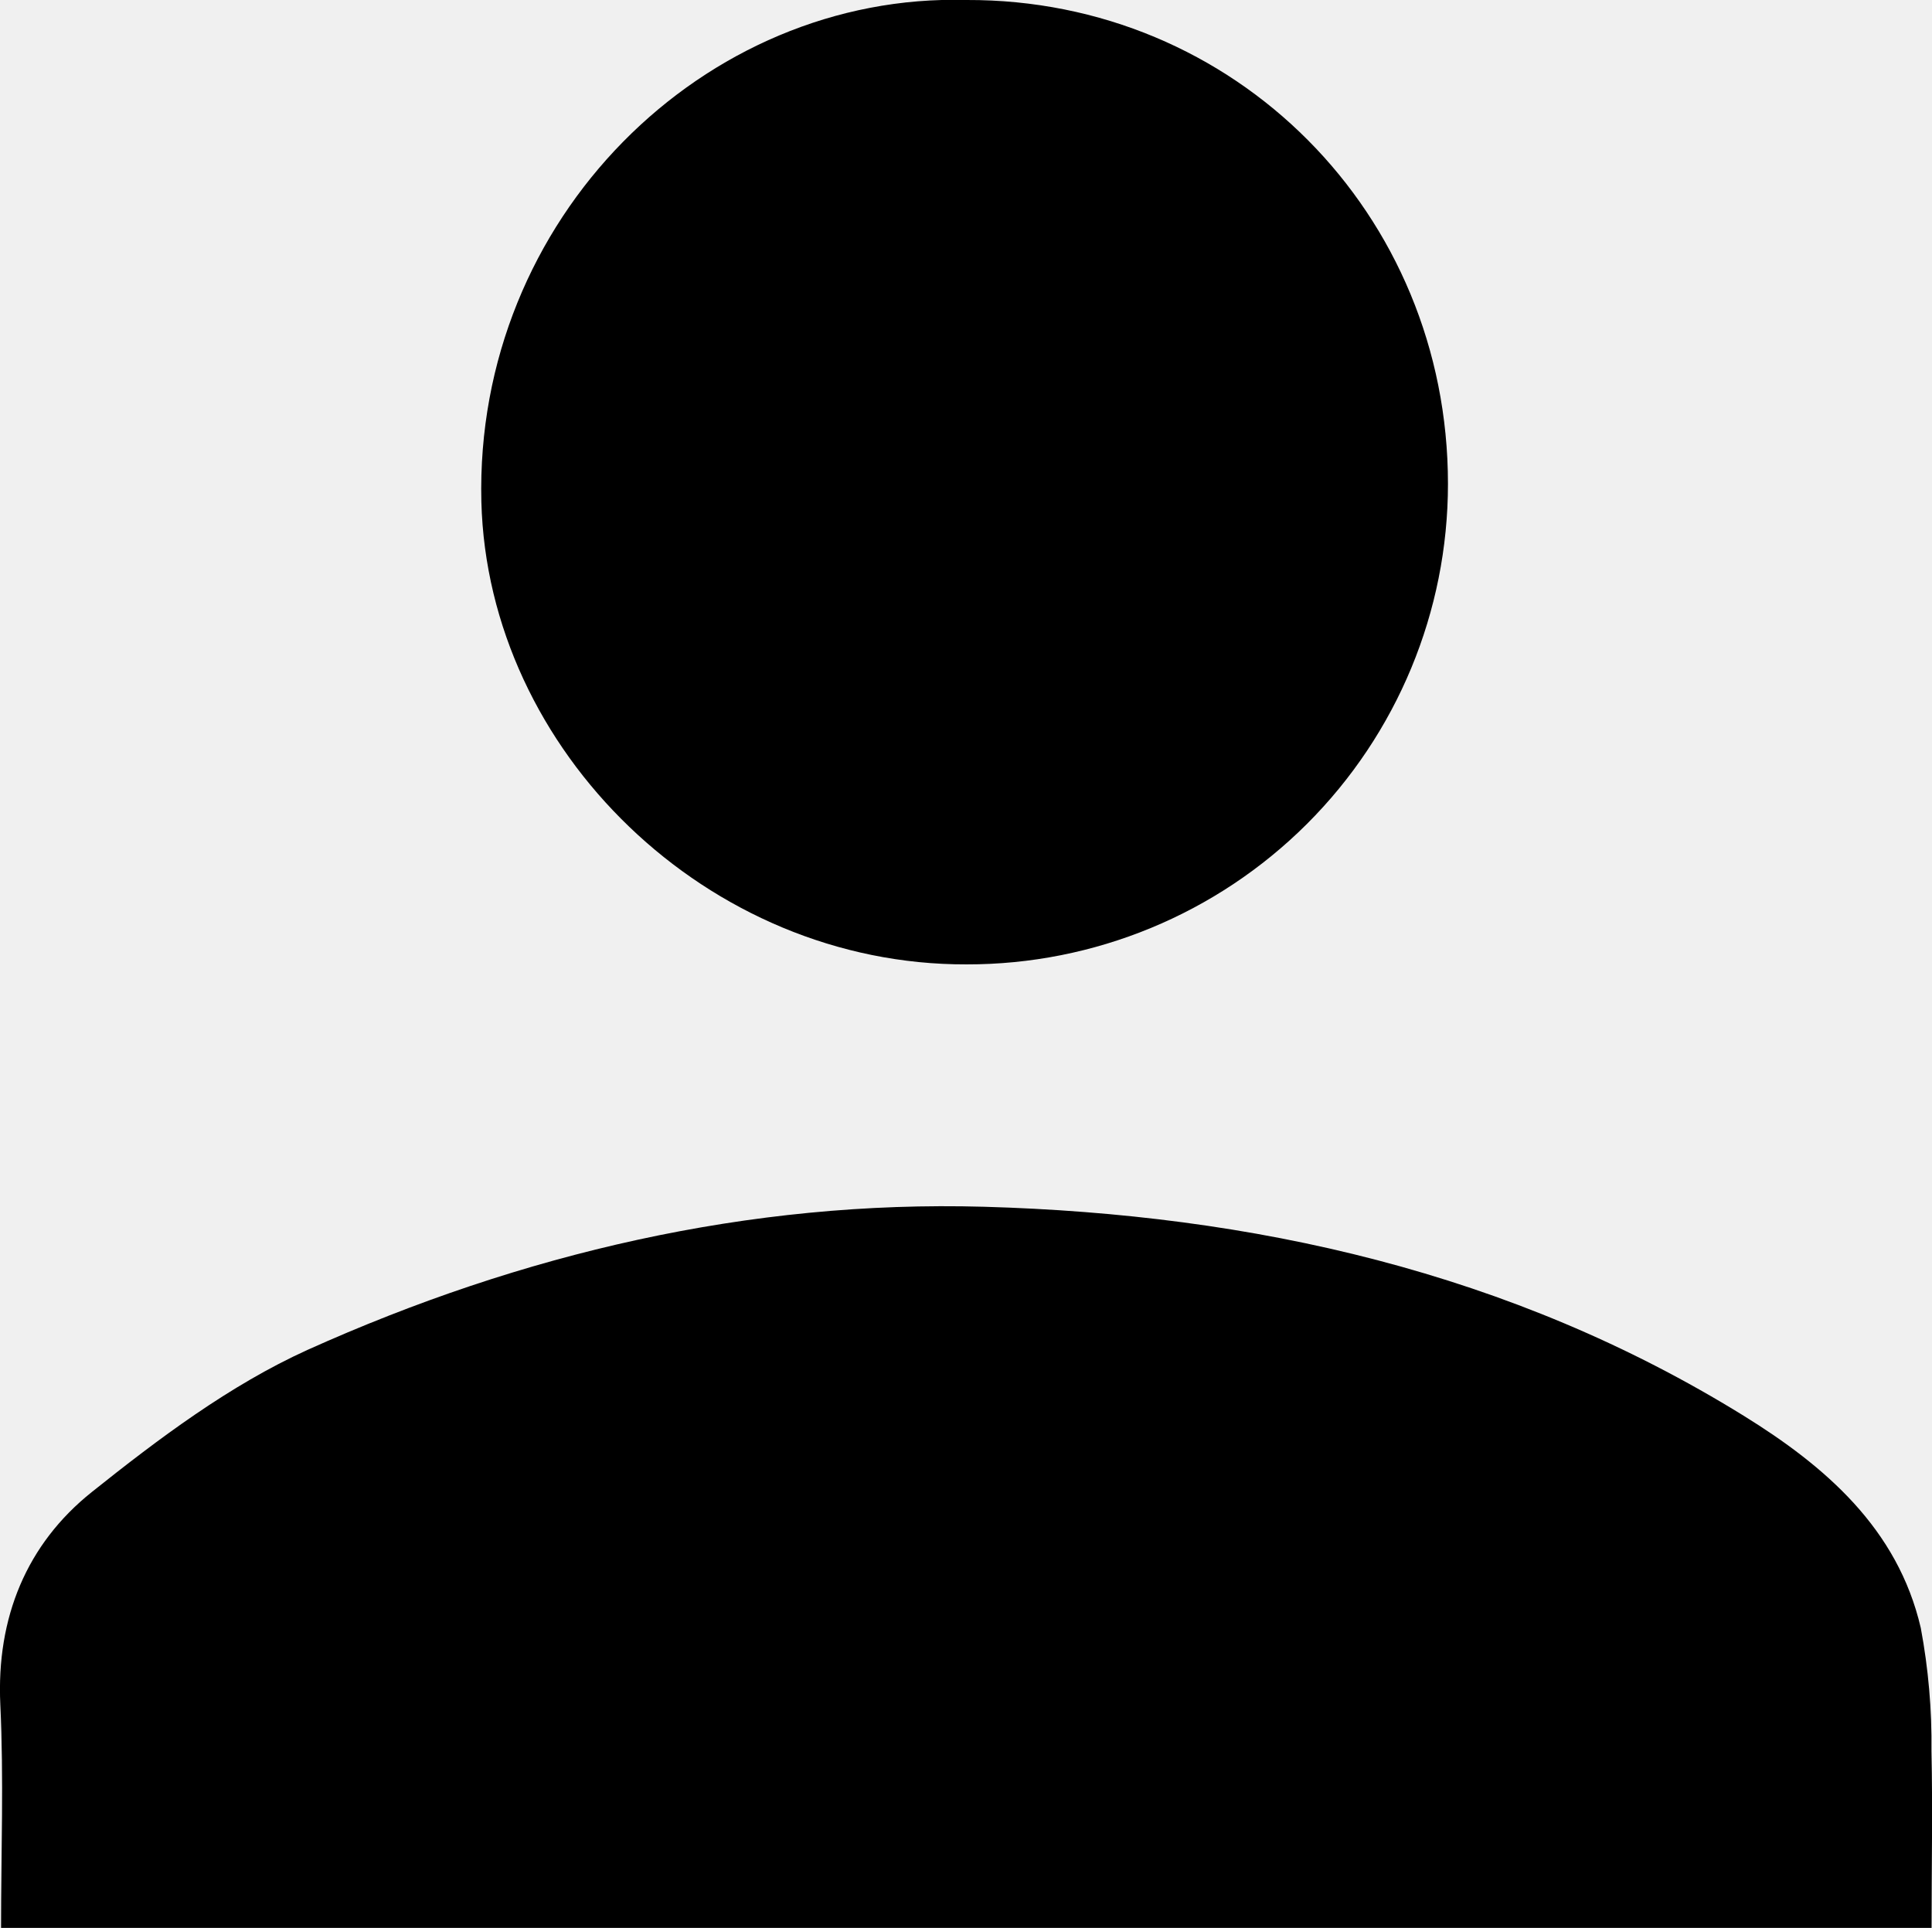
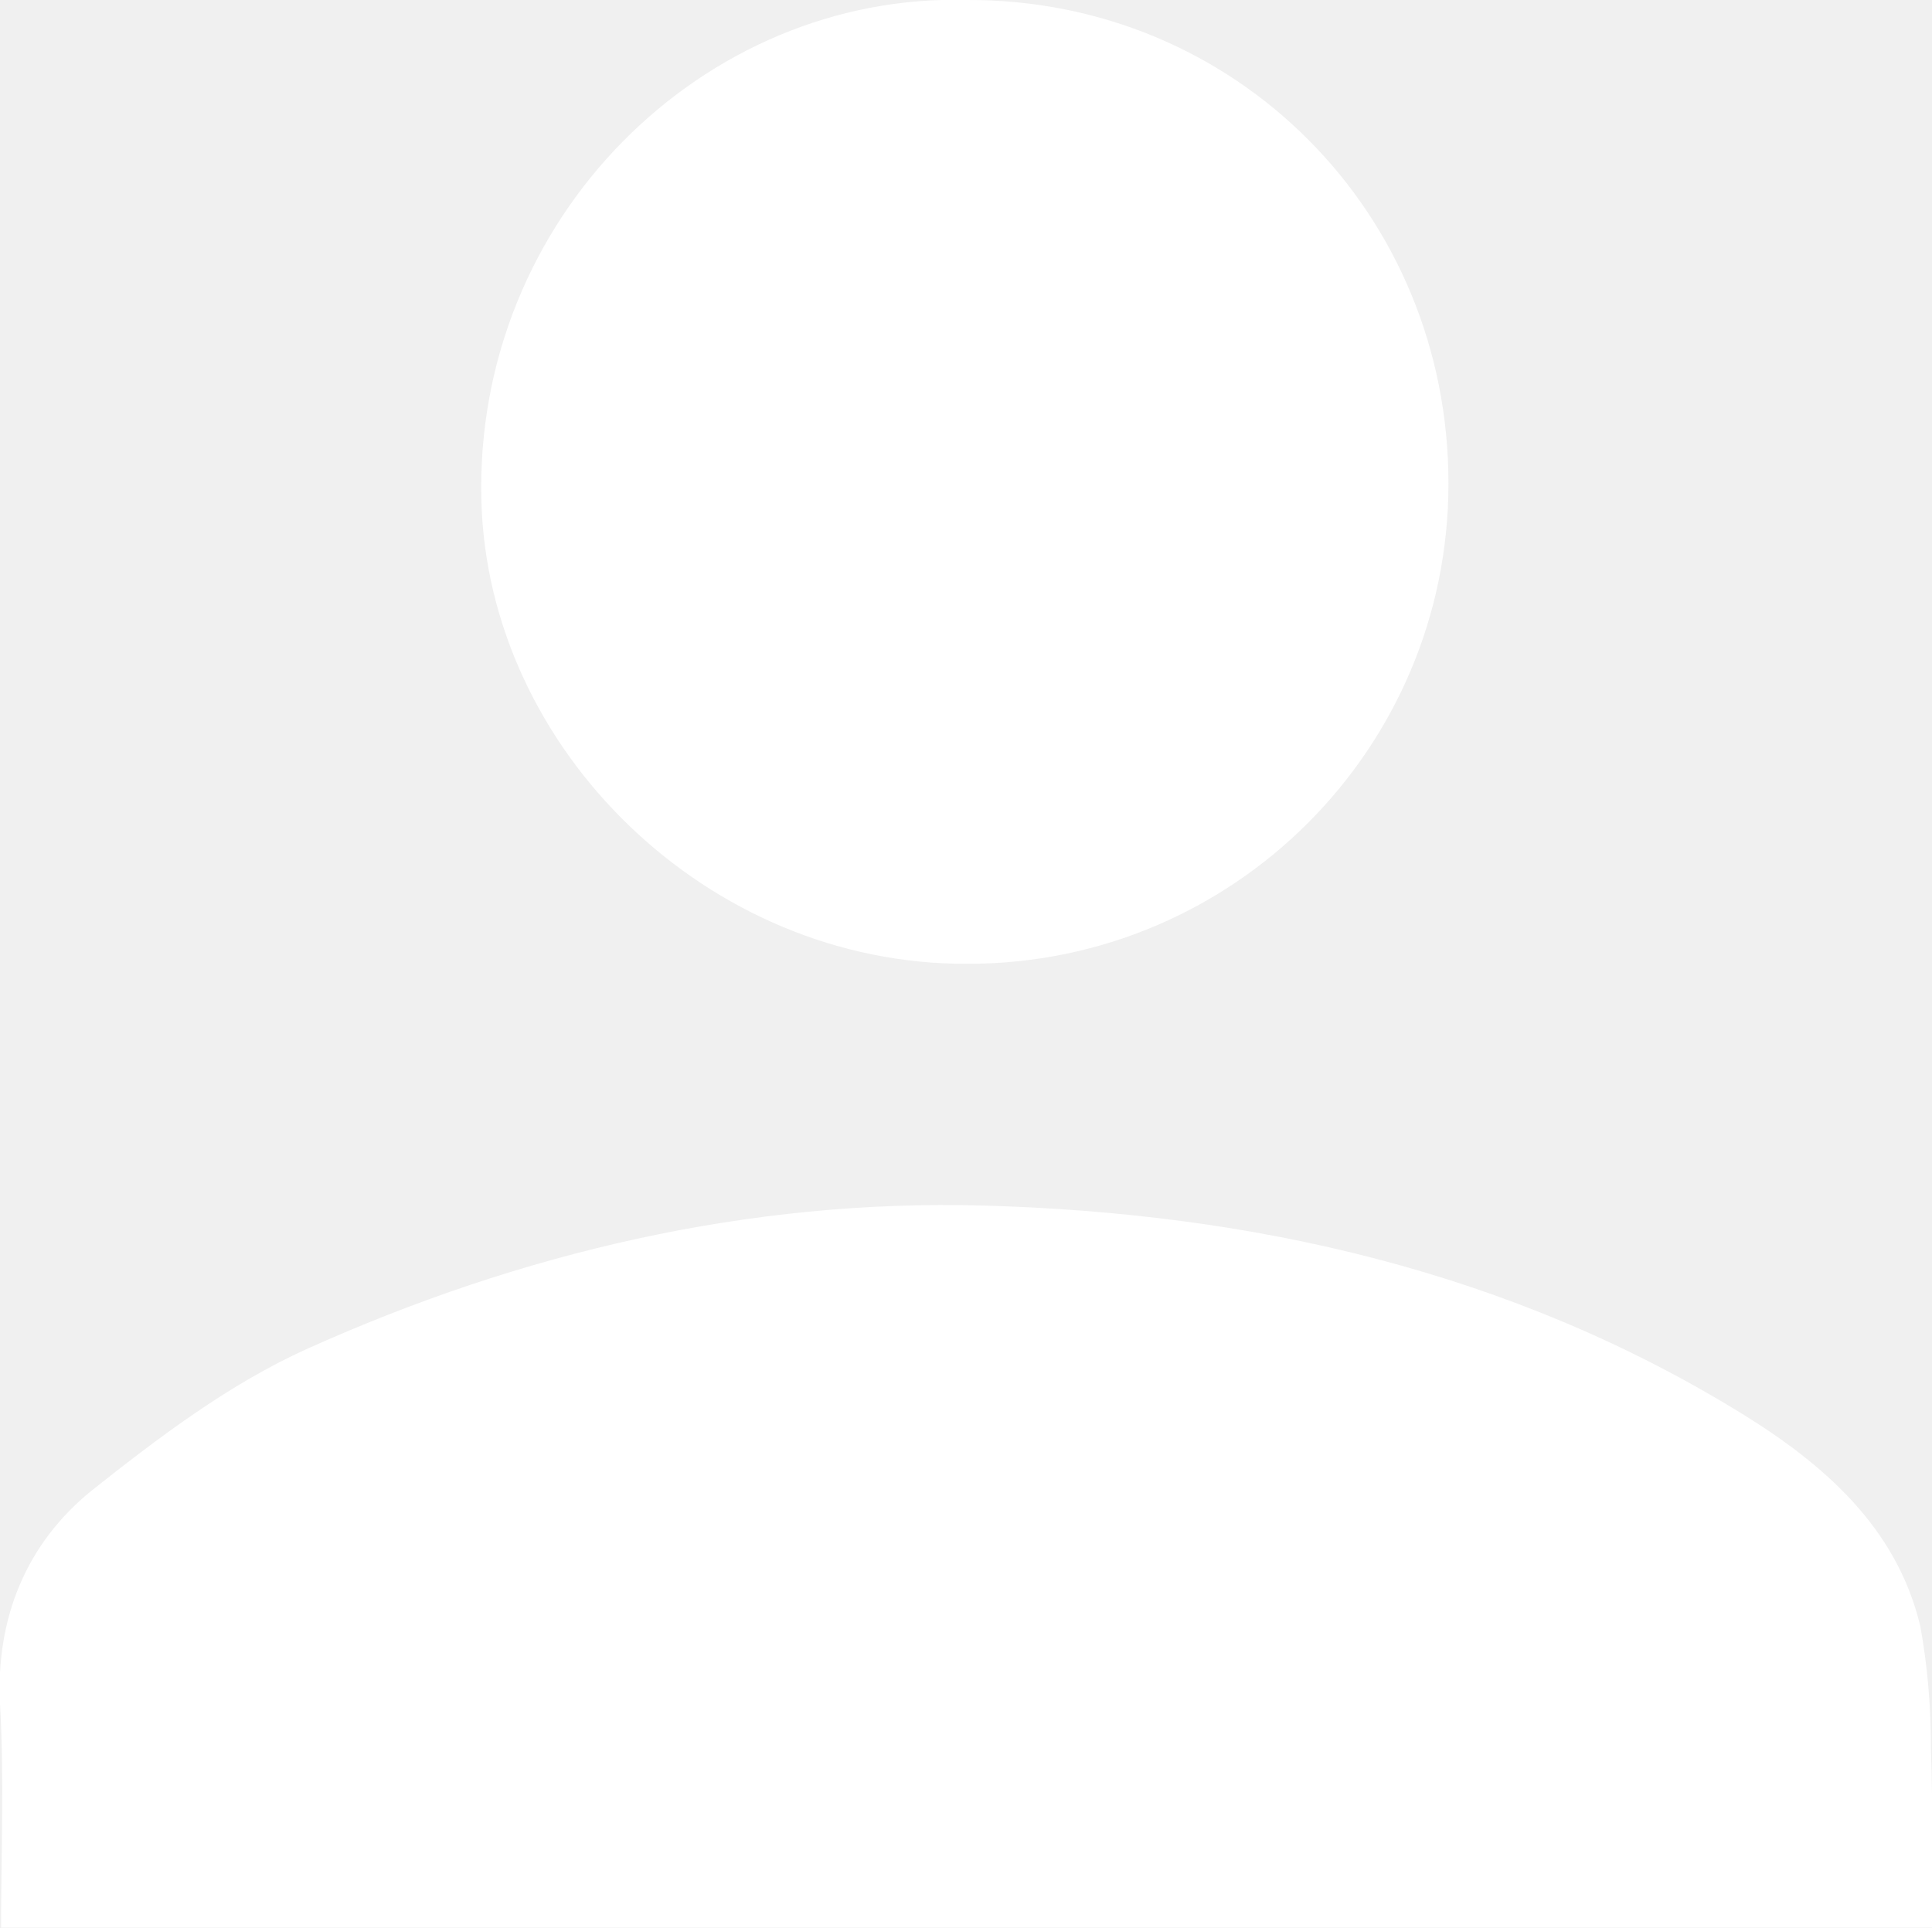
- <svg xmlns="http://www.w3.org/2000/svg" viewBox="0 0 180.61 180.24">
-   <g id="Layer_2" data-name="Layer 2">
-     <g id="Layer_1-2" data-name="Layer 1">
-       <path d="M180.57,180.24H.1c0-7,.26-14-.07-20.88-.38-8.13,2.46-15,8.54-19.86,6.26-5,12.91-10,20.18-13.3,20-9,41.27-14,63.24-13.38,25.09.71,49.27,6.09,71,19.53,7.63,4.72,14.41,10.55,16.57,19.84a58.73,58.73,0,0,1,1,11.51C180.68,169.15,180.57,174.61,180.57,180.24Z" />
-       <path d="M90.36,0c25.08-.09,45,19.94,45,45.24a44.92,44.92,0,0,1-45,44.92C66.15,90.24,45.6,70.2,45,46.91,44.35,20.41,65.85-.69,90.36,0Z" />
+ <svg xmlns="http://www.w3.org/2000/svg" version="1.1" id="Layer_1" x="0px" y="0px" viewBox="0 0 180.6 180.2" style="enable-background:new 0 0 180.6 180.2;" xml:space="preserve">
+   <style type="text/css">
+ 	.st0{fill:#FFFFFF;}
+ </style>
+   <g id="Layer_2_1_">
+     <g id="Layer_1-2">
+       <path class="st0" d="M180.6,180.2H0.1c0-7,0.3-14-0.1-20.9c-0.4-8.1,2.5-15,8.5-19.9c6.3-5,12.9-10,20.2-13.3    c20-9,41.3-14,63.2-13.4c25.1,0.7,49.3,6.1,71,19.5c7.6,4.7,14.4,10.6,16.6,19.8c0.7,3.8,1,7.6,1,11.5    C180.7,169.1,180.6,174.6,180.6,180.2z" />
+       <path class="st0" d="M90.4,0c25.1-0.1,45,19.9,45,45.2c0,24.8-20.1,44.9-44.9,44.9c0,0-0.1,0-0.1,0c-24.2,0.1-44.8-20-45.4-43.3    C44.3,20.4,65.8-0.7,90.4,0z" />
    </g>
  </g>
</svg>
